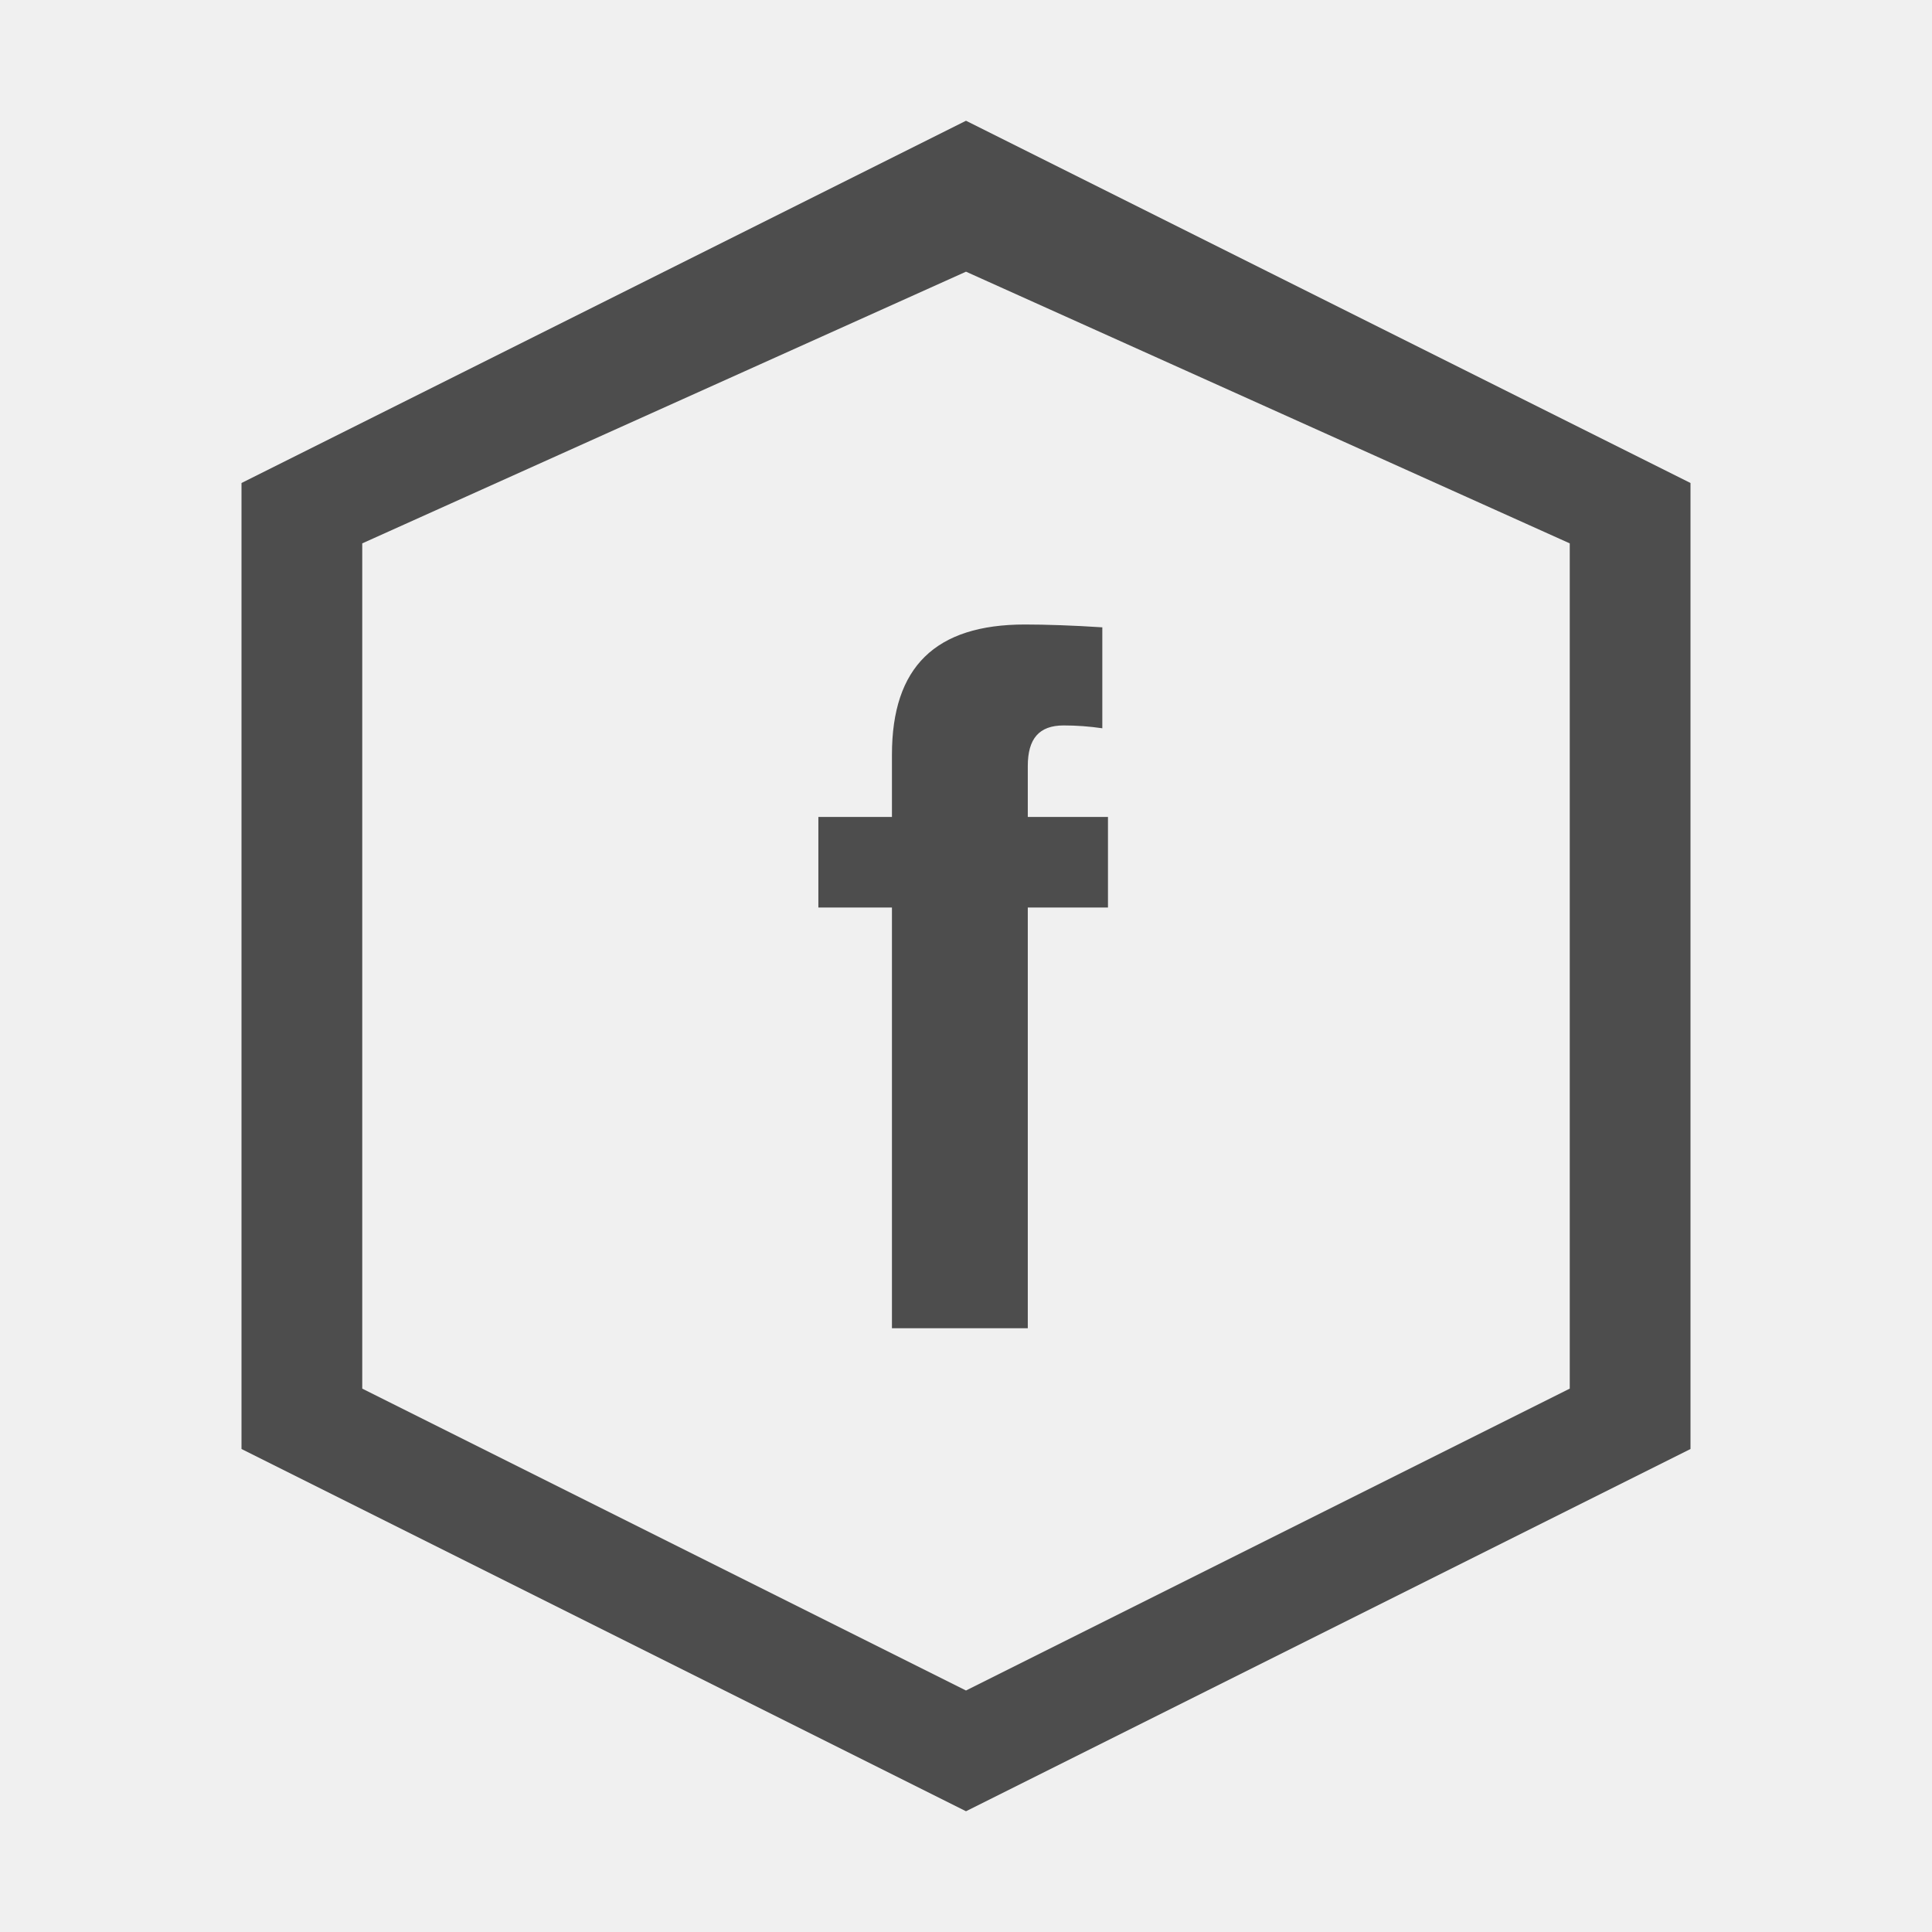
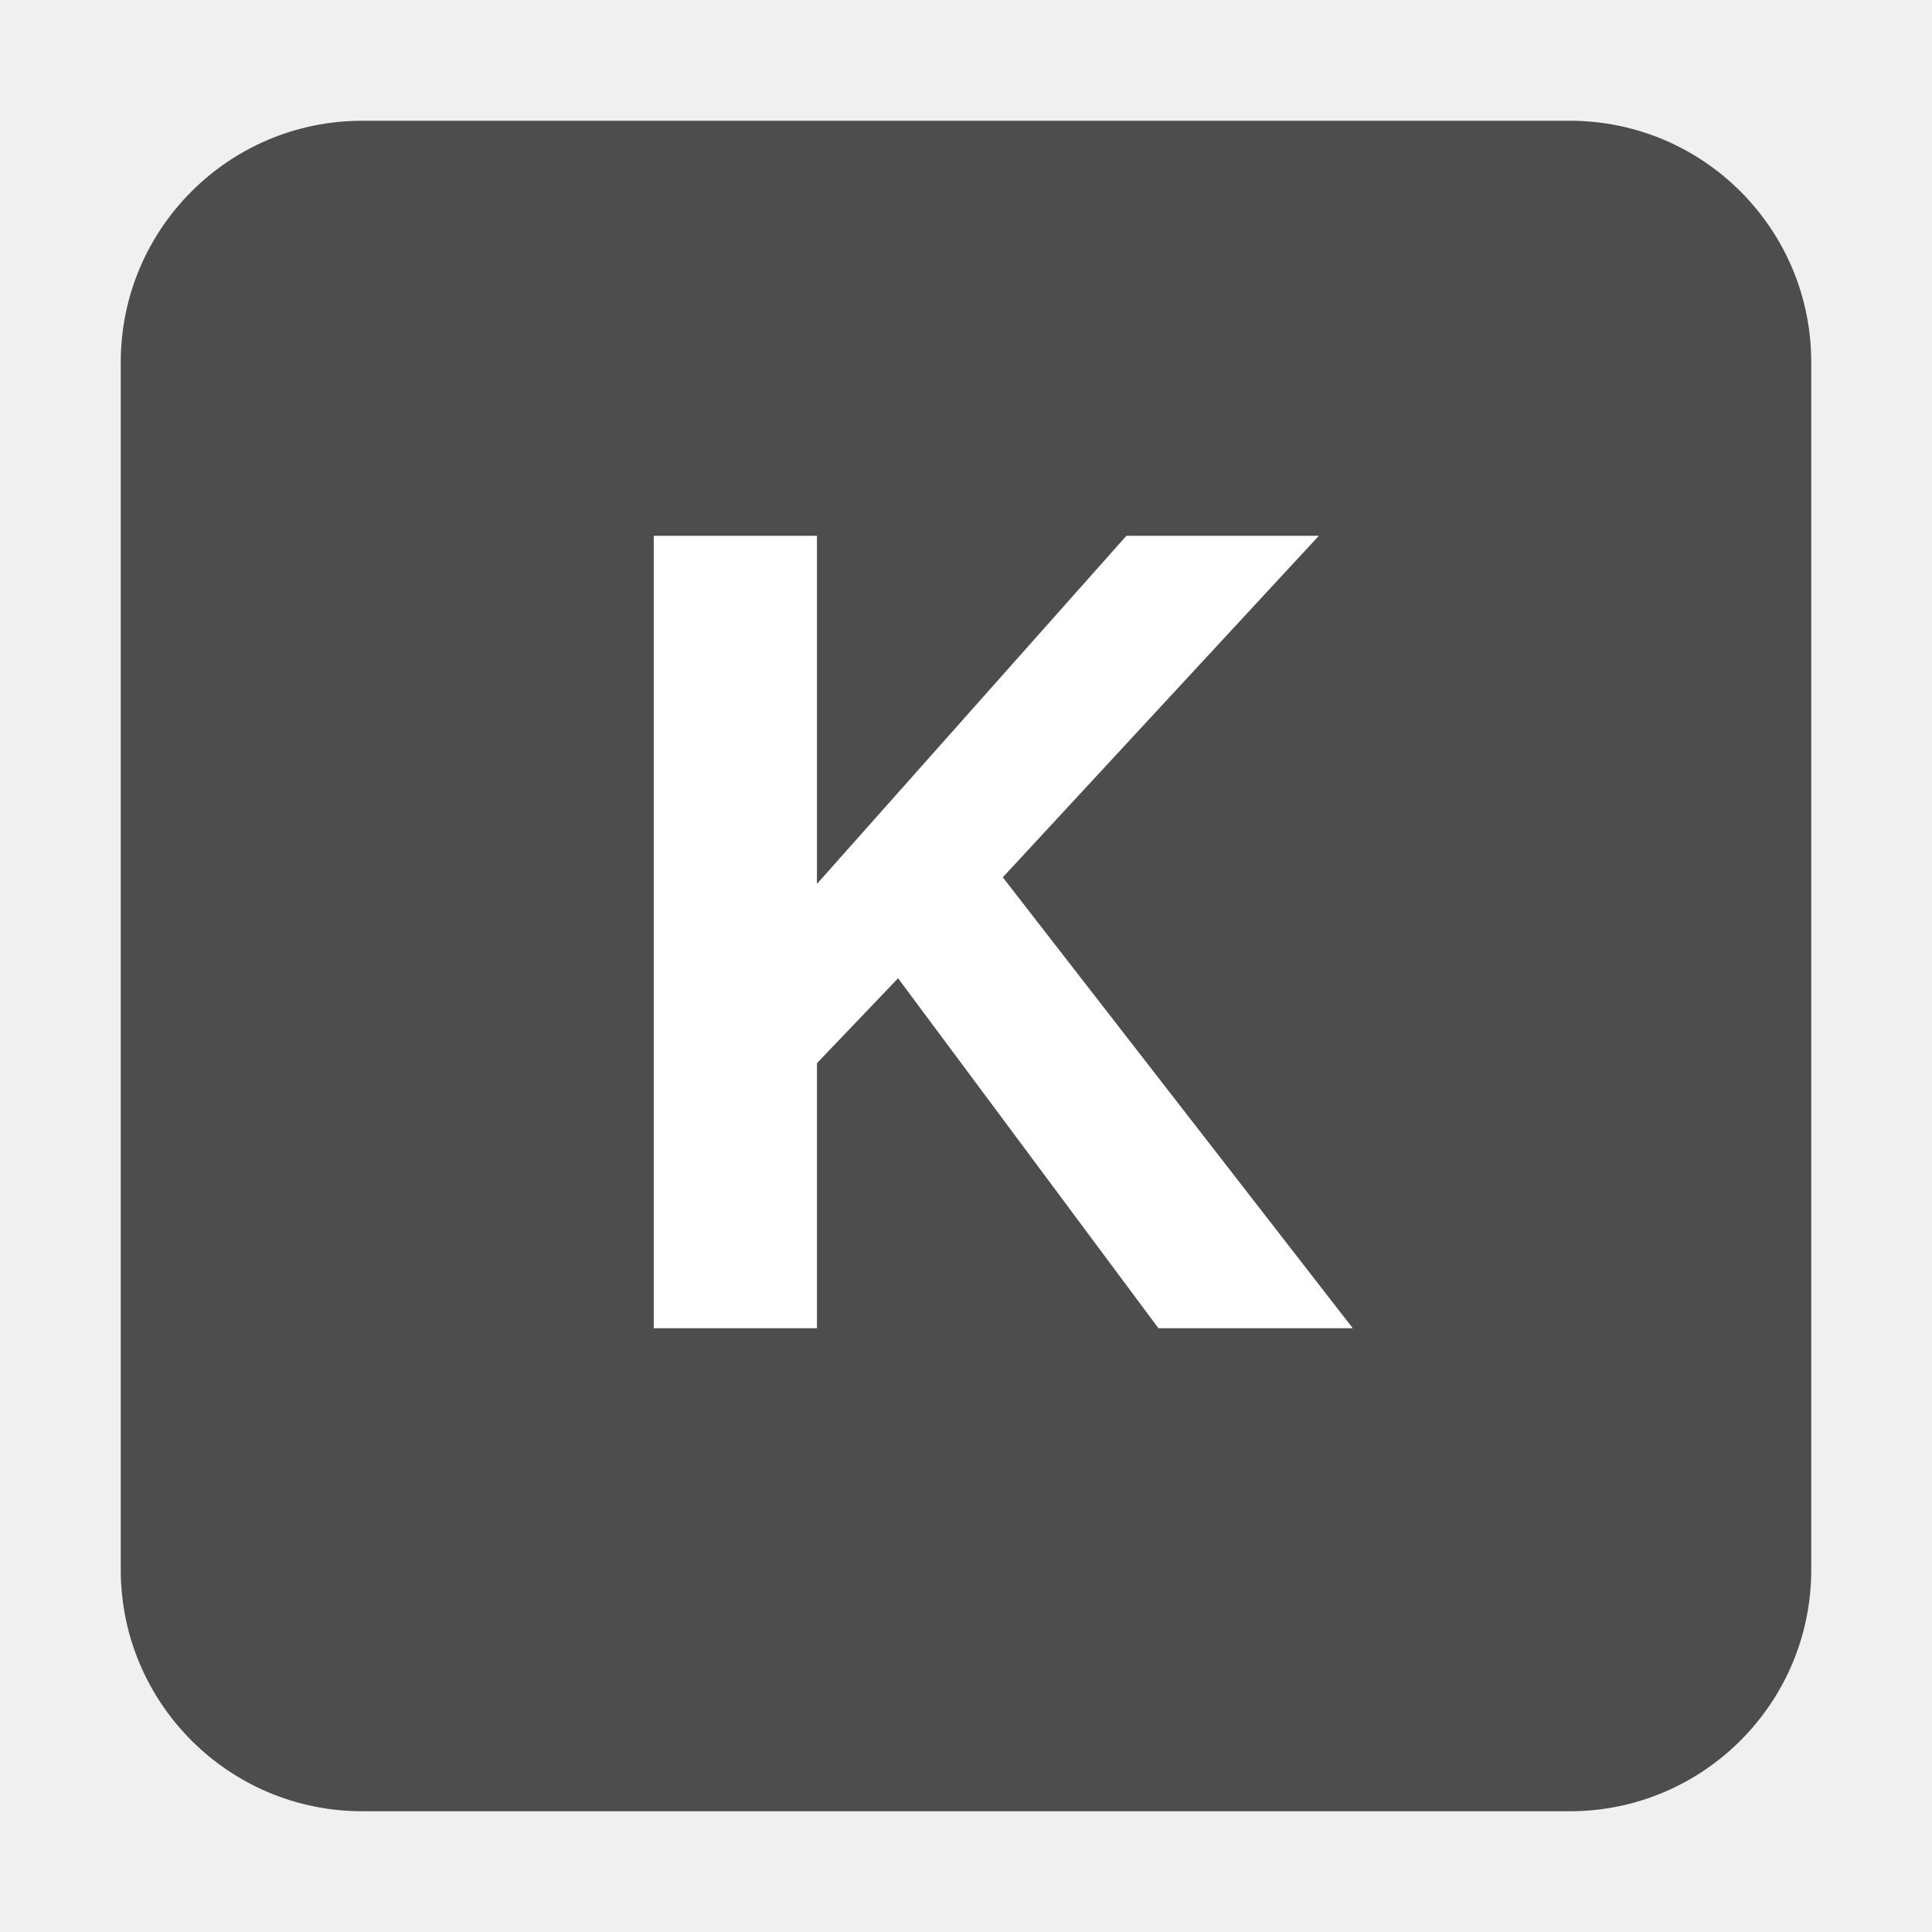
<svg xmlns="http://www.w3.org/2000/svg" width="32" height="32" viewBox="0 0 32 32">
-   <g fill="#4D4D4D">
-     <path d="M16 2L4 8v16l12 6 12-6V8L16 2zm0 2.5L26 9v14l-10 5-10-5V9l10-4.5z" />
-   </g>
-   <text x="16" y="22" font-family="Helvetica, Arial, sans-serif" font-size="16" font-weight="bold" fill="#4D4D4D" text-anchor="middle">f</text>
+   <rect x="2" y="2" width="28" height="28" rx="4" fill="#4D4D4D" />
+   <text x="16" y="22" font-family="Helvetica, Arial, sans-serif" font-size="18" font-weight="bold" fill="#FFFFFF" text-anchor="middle">K</text>
</svg>
